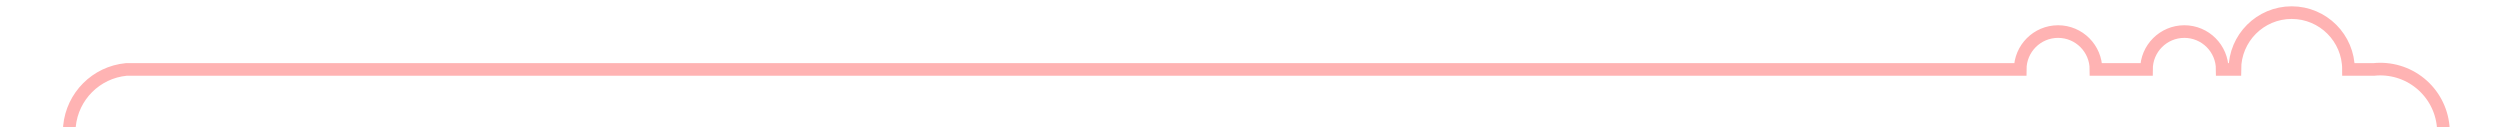
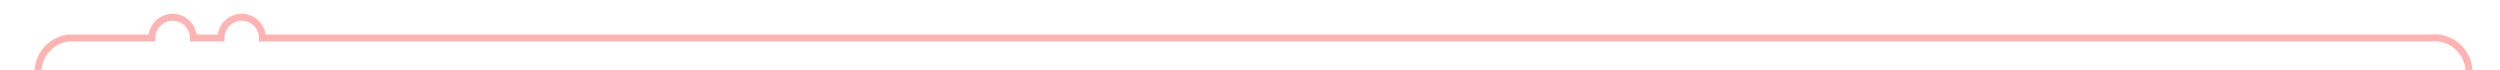
- <svg xmlns="http://www.w3.org/2000/svg" version="1.1" width="198px" height="10px" preserveAspectRatio="xMinYMid meet" viewBox="397 2176  198 8">
-   <path d="M 402.5 2207  L 402.5 2185  A 5 5 0 0 1 407 2180.5 L 557 2180.5  A 3 3 0 0 1 560 2177.5 A 3 3 0 0 1 563 2180.5 L 567 2180.5  A 3 3 0 0 1 570 2177.5 A 3 3 0 0 1 573 2180.5 L 574 2180.5  A 4.5 4.5 0 0 1 578.5 2176 A 4.5 4.5 0 0 1 583 2180.5 L 585 2180.5  A 5 5 0 0 1 590.5 2185 L 590.5 5238  A 3 3 0 0 1 593.5 5241 A 3 3 0 0 1 590.5 5244 L 590.5 6369  A 3 3 0 0 1 593.5 6372 A 3 3 0 0 1 590.5 6375 L 590.5 6683  A 5 5 0 0 0 595.5 6688.5 L 604 6688.5  " stroke-width="1" stroke="#ff0000" fill="none" stroke-opacity="0.298" />
-   <path d="M 603 6683  L 603 6694  L 604 6694  L 604 6683  L 603 6683  Z " fill-rule="nonzero" fill="#ff0000" stroke="none" fill-opacity="0.298" />
+ <svg xmlns="http://www.w3.org/2000/svg" version="1.1" width="362px" height="10px" preserveAspectRatio="xMinYMid meet" viewBox="45 2126  362 8">
+   <path d="M 402.5 2151  L 402.5 2135  A 5 5 0 0 0 397 2130.5 L 83 2130.5  A 3 3 0 0 0 80 2127.5 A 3 3 0 0 0 77 2130.5 L 73 2130.5  A 3 3 0 0 0 70 2127.5 A 3 3 0 0 0 67 2130.5 L 55 2130.5  A 5 5 0 0 0 50.5 2135.5 L 50.5 6683  A 5 5 0 0 0 55.5 6688.5 L 67 6688.5  " stroke-width="1" stroke="#ff0000" fill="none" stroke-opacity="0.298" />
+   <path d="M 66 6683  L 66 6694  L 67 6694  L 67 6683  L 66 6683  Z " fill-rule="nonzero" fill="#ff0000" stroke="none" fill-opacity="0.298" />
</svg>
